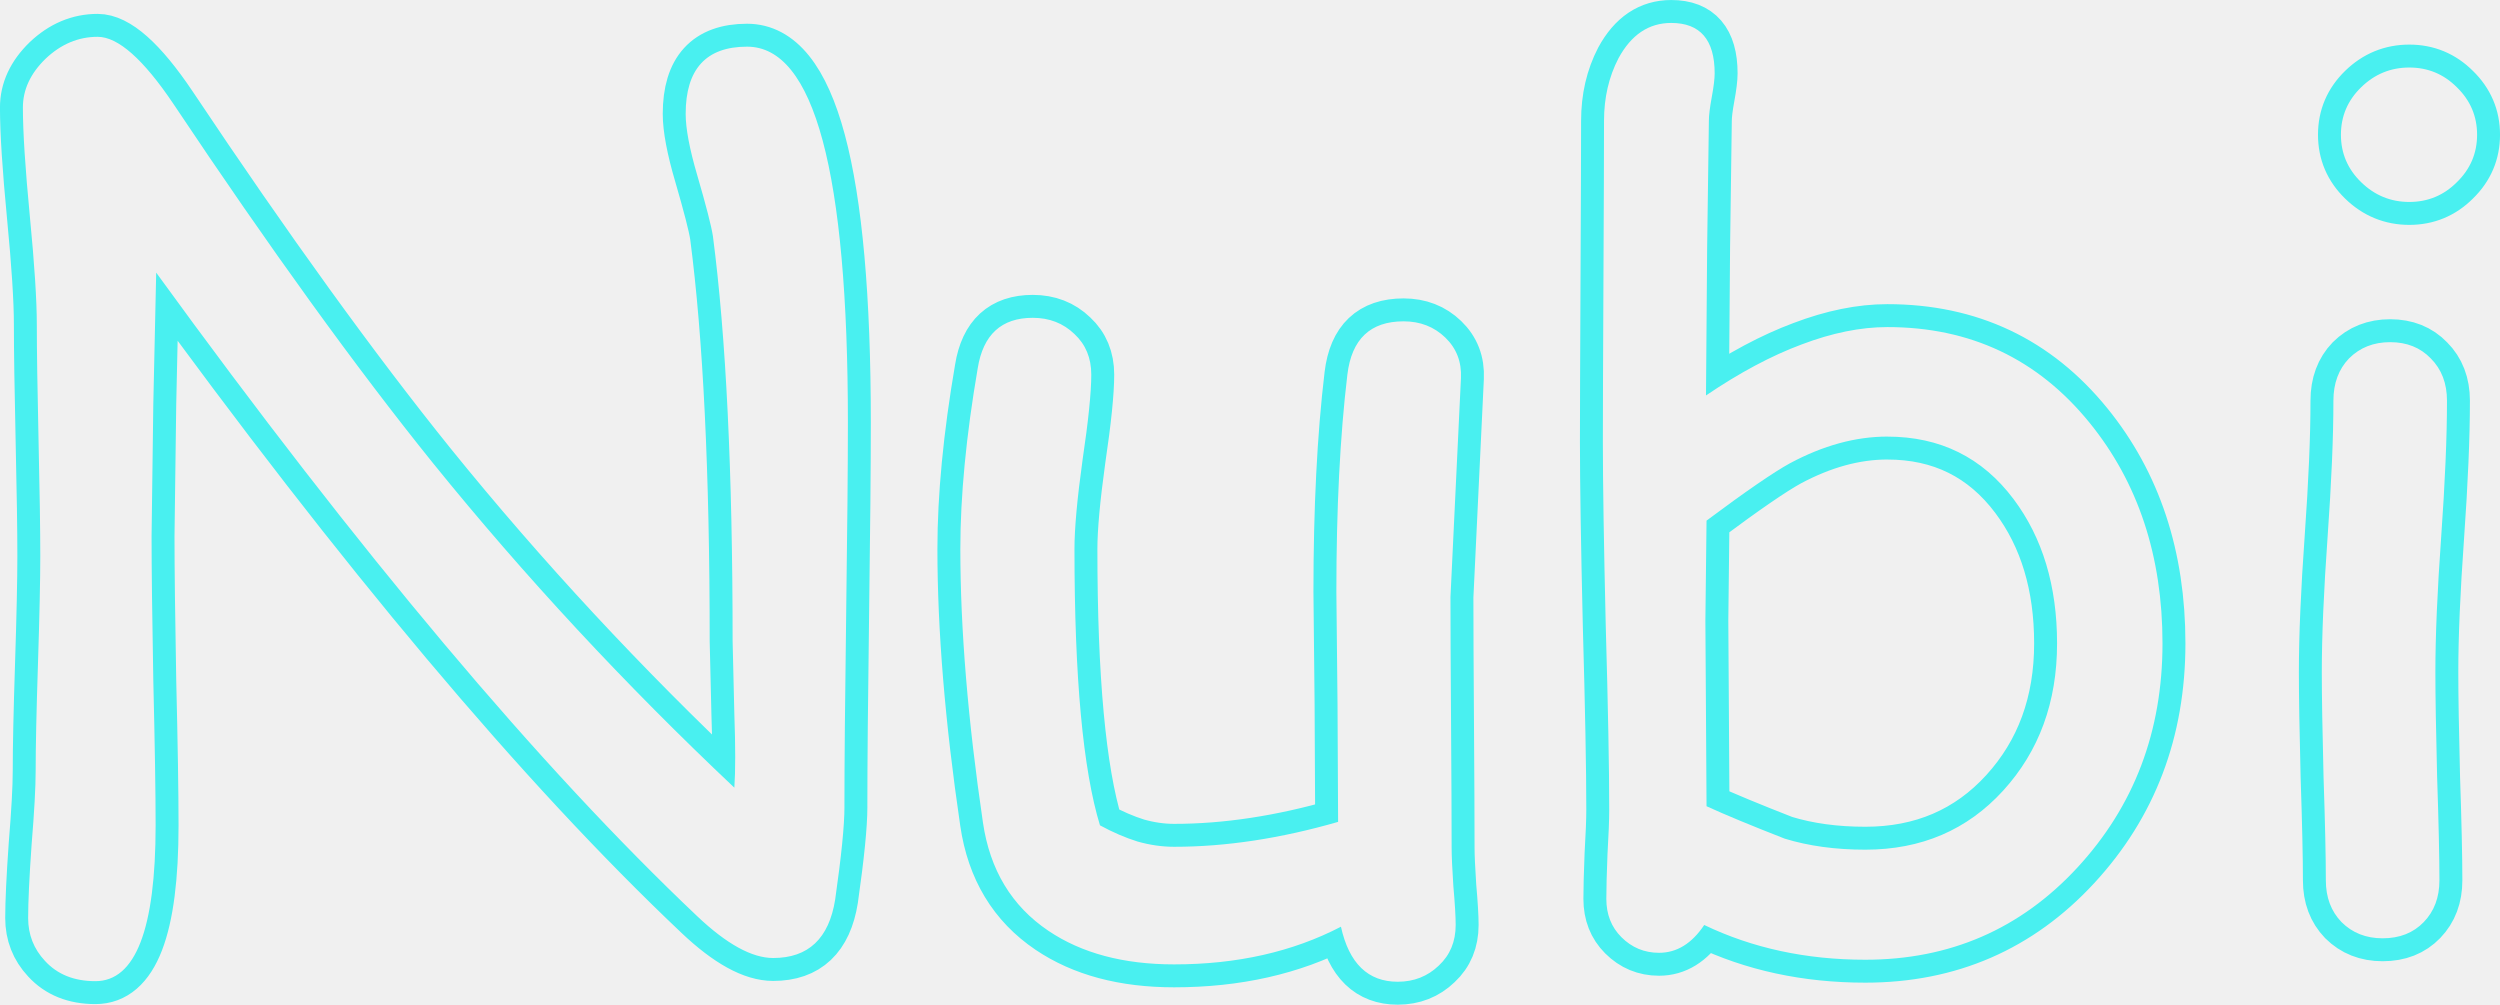
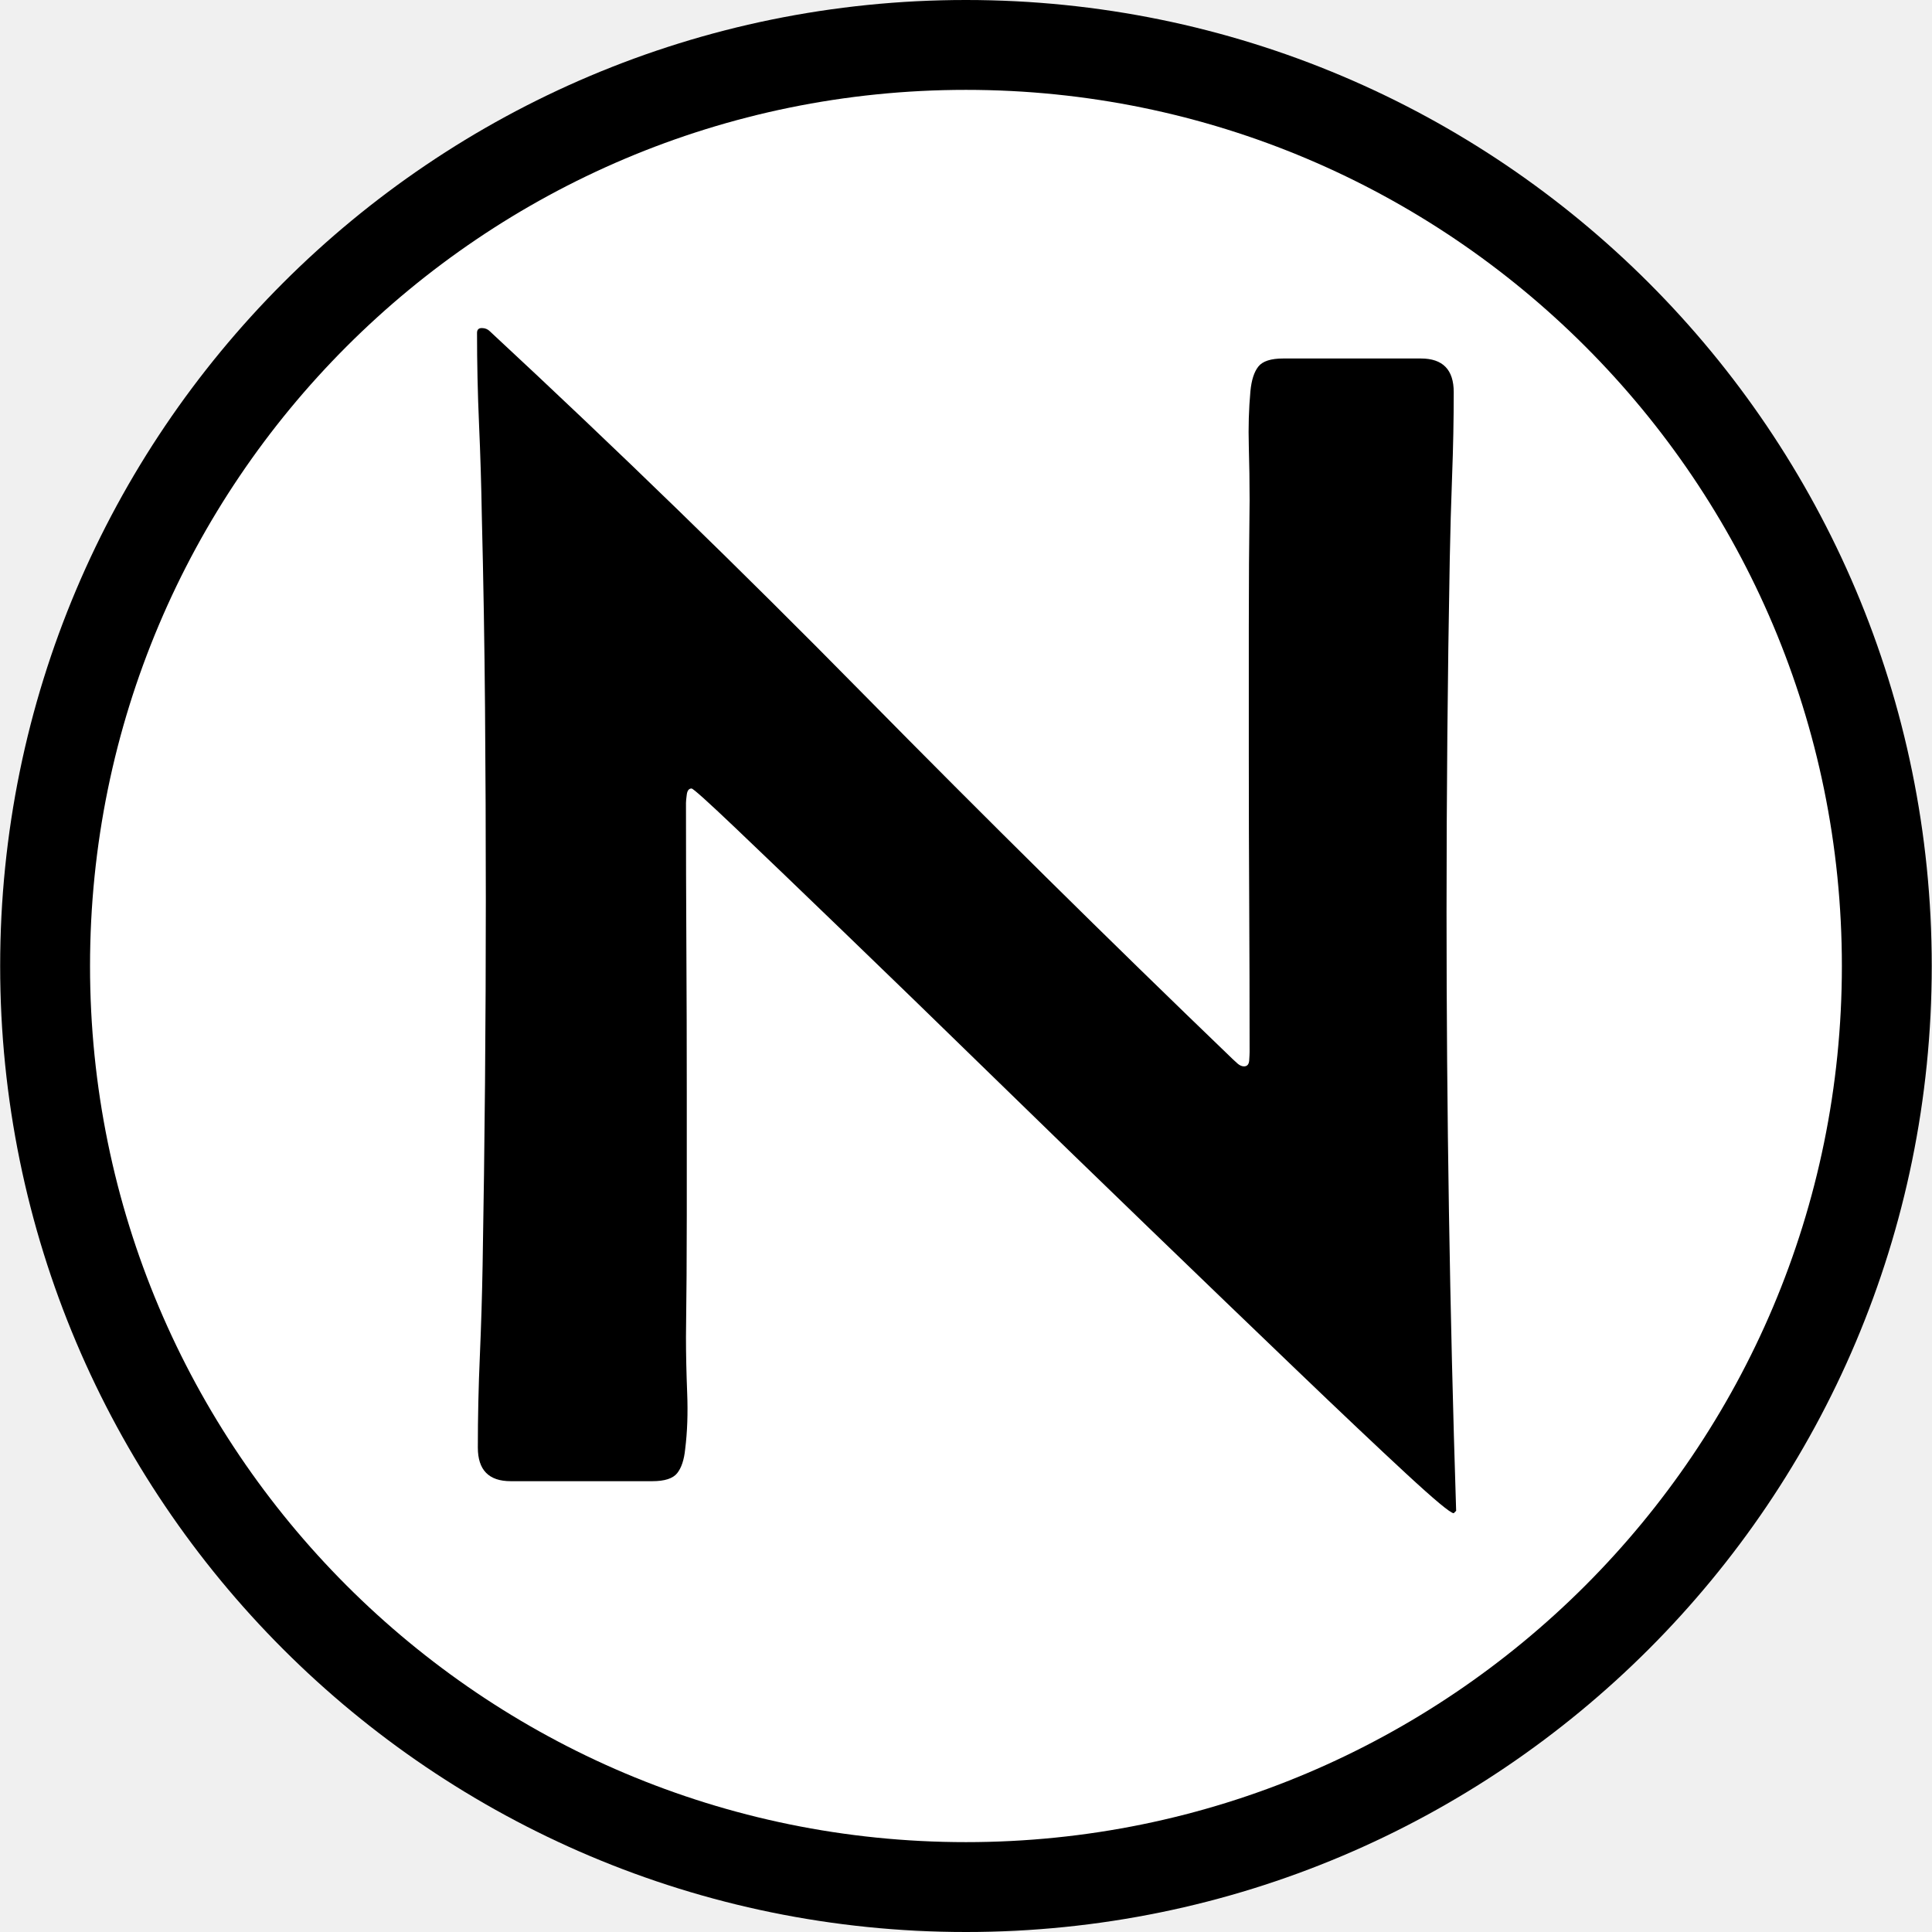
- <svg xmlns="http://www.w3.org/2000/svg" width="99.494mm" height="39.984mm" viewBox="0 0 99.494 39.984" version="1.1" id="svg1">
-   <defs id="defs1" />
-   <g id="layer1" transform="translate(-55.25282,-128.5078)">
-     <path style="font-size:47.221px;font-family:'Comic Sans MS';-inkscape-font-specification:'Comic Sans MS';mix-blend-mode:exclusion;stroke:#ff0000;stroke-width:1.825;stroke-linejoin:round;stroke-opacity:0.739;paint-order:stroke fill markers" d="m 88.86,160.616 q 0,1.107 -0.369,3.689 -0.369,2.329 -2.467,2.329 -1.268,0 -3.02,-1.66 -9.384,-8.877 -21.535,-25.616 l -0.115,5.234 -0.069,5.257 q 0,1.914 0.069,5.741 0.092,3.827 0.092,5.764 0,6.202 -2.398,6.202 -1.268,0 -2.006,-0.807 -0.669,-0.715 -0.669,-1.706 0,-0.968 0.138,-2.928 0.161,-1.96 0.161,-2.928 0,-1.43 0.092,-4.266 0.092,-2.859 0.092,-4.289 0,-1.522 -0.069,-4.588 -0.069,-3.09 -0.069,-4.611 0,-1.453 -0.277,-4.312 -0.277,-2.882 -0.277,-4.335 0,-1.061 0.899,-1.937 0.922,-0.876 2.075,-0.876 1.222,0 3.02,2.675 5.741,8.6 10.33,14.295 5.465,6.756 11.99,12.912 0.069,-0.991 0,-2.928 l -0.069,-2.905 q 0,-10.122 -0.784,-16.117 -0.092,-0.599 -0.623,-2.421 -0.461,-1.568 -0.461,-2.444 0,-2.675 2.444,-2.675 4.012,0 4.012,14.964 0,2.559 -0.069,7.655 -0.069,5.073 -0.069,7.632 z m 24.118,-8.347 q 0,1.66 0.023,4.98 0.023,3.32 0.023,4.98 0,0.507 0.069,1.545 0.092,1.038 0.092,1.545 0,0.991 -0.669,1.614 -0.669,0.646 -1.637,0.646 -1.775,0 -2.26,-2.19 -2.882,1.499 -6.64,1.499 -3.02,0 -5.003,-1.337 -2.19,-1.476 -2.605,-4.312 -0.899,-6.11 -0.899,-10.883 0,-3.159 0.692,-7.194 0.323,-2.006 2.19,-2.006 0.991,0 1.66,0.646 0.669,0.623 0.669,1.614 0,1.061 -0.346,3.389 -0.323,2.329 -0.323,3.551 0,3.851 0.254,6.594 0.254,2.744 0.761,4.404 0.761,0.415 1.499,0.646 0.738,0.208 1.453,0.208 3.09,0 6.525,-0.991 l -0.023,-4.681 -0.046,-4.473 q 0,-4.98 0.438,-8.646 0.254,-2.121 2.237,-2.121 0.991,0 1.66,0.646 0.669,0.646 0.623,1.614 z m 16.509,14.434 q -3.528,0 -6.41,-1.383 -0.738,1.107 -1.798,1.107 -0.876,0 -1.499,-0.623 -0.599,-0.599 -0.599,-1.522 0,-0.599 0.046,-1.775 0.069,-1.176 0.069,-1.775 0,-2.444 -0.138,-7.309 -0.115,-4.888 -0.115,-7.332 0,-1.683 0.023,-6.364 0.023,-4.704 0.023,-6.41 0,-1.383 0.576,-2.49 0.761,-1.406 2.098,-1.406 1.729,0 1.729,2.006 0,0.323 -0.115,0.945 -0.115,0.623 -0.115,0.945 l -0.069,5.049 -0.046,5.88 q 2.006,-1.36 3.804,-2.029 1.822,-0.692 3.412,-0.692 4.957,0 8.047,3.804 2.905,3.574 2.905,8.785 0,5.257 -3.389,8.923 -3.389,3.666 -8.439,3.666 z m 0.876,-20.82 q -1.891,0 -3.874,1.061 -0.968,0.53 -3.32,2.283 l -0.046,3.989 0.023,3.597 0.023,3.781 q 1.107,0.507 3.113,1.291 1.43,0.438 3.205,0.438 3.343,0 5.488,-2.352 2.144,-2.352 2.144,-5.856 0,-3.435 -1.729,-5.741 -1.868,-2.49 -5.026,-2.49 z m 20.774,-9.338 q -1.107,0 -1.914,-0.784 -0.807,-0.784 -0.807,-1.891 0,-1.107 0.807,-1.891 0.807,-0.784 1.914,-0.784 1.107,0 1.891,0.784 0.807,0.784 0.807,1.891 0,1.107 -0.807,1.891 -0.784,0.784 -1.891,0.784 z m 1.038,18.722 q 0,1.383 0.069,4.15 0.092,2.744 0.092,4.127 0,1.015 -0.623,1.66 -0.623,0.646 -1.637,0.646 -0.991,0 -1.637,-0.646 -0.623,-0.646 -0.623,-1.66 0,-1.383 -0.092,-4.127 -0.069,-2.767 -0.069,-4.15 0,-2.167 0.231,-5.395 0.231,-3.251 0.231,-5.418 0,-1.038 0.623,-1.683 0.646,-0.646 1.637,-0.646 0.991,0 1.614,0.646 0.646,0.646 0.646,1.683 0,2.167 -0.231,5.418 -0.231,3.228 -0.231,5.395 z" id="text1" aria-label="Nubi" />
-   </g>
+ <svg xmlns="http://www.w3.org/2000/svg" version="1.1" width="499.976" height="500" viewBox="0 0 499.976 500" id="svg4">
+   <defs id="defs4" />
+   <path fill="#ffffff" stroke="#000000" stroke-width="46.516" d="m 249.988,23.258 a 226.688,226.742 0 1 0 0,453.484 226.688,226.742 0 1 0 0,-453.484 z" paint-order="stroke" id="path1" />
+   <path d="m 376.846,390.997 -0.624,0.625 q -1.237,0 -12.325,-10.258 -11.088,-10.258 -28.489,-26.946 -17.401,-16.676 -38.12,-36.683 -20.719,-19.995 -41.23,-39.991 -20.511,-20.007 -37.819,-36.683 -17.297,-16.688 -27.968,-26.842 -10.672,-10.154 -11.296,-10.154 -1.029,0 -1.237,1.561 -0.208,1.55 -0.208,2.174 0,18.851 0.104,37.609 0.104,18.758 0.104,37.62 v 31.398 q 0,15.647 -0.208,31.595 0,6.638 0.312,14.514 0.312,7.876 -0.52,14.502 -0.416,4.152 -2.07,6.222 -1.653,2.07 -6.428,2.07 h -36.663 q -8.498,0 -8.498,-8.708 0,-11.808 0.52,-23.627 0.509,-11.808 0.717,-23.615 0.416,-23.627 0.624,-47.254 0.208,-23.627 0.208,-47.254 0,-24.864 -0.208,-49.74 -0.208,-24.864 -0.832,-49.74 -0.197,-11.808 -0.717,-23.615 -0.52,-11.819 -0.52,-23.627 0,-1.249 1.237,-1.249 1.249,0 2.081,0.833 49.312,45.796 96.543,93.779 47.242,47.971 95.722,94.6 0.416,0.416 1.249,1.145 0.832,0.717 1.653,0.717 1.249,0 1.353,-1.55 0.104,-1.55 0.104,-2.174 0,-19.278 -0.104,-38.441 -0.104,-19.174 -0.104,-38.441 v -33.064 q 0,-16.468 0.208,-32.844 0,-6.835 -0.208,-14.097 -0.208,-7.251 0.416,-14.086 0.405,-4.348 2.07,-6.43 1.653,-2.07 6.417,-2.07 h 35.646 q 8.486,0 8.486,8.708 0,10.778 -0.416,21.557 -0.405,10.767 -0.613,21.753 -0.416,22.586 -0.624,45.496 -0.208,22.898 -0.208,45.692 0,77.507 2.486,155.014" paint-order="stroke" id="path2" style="stroke-width:1.156" />
</svg>
